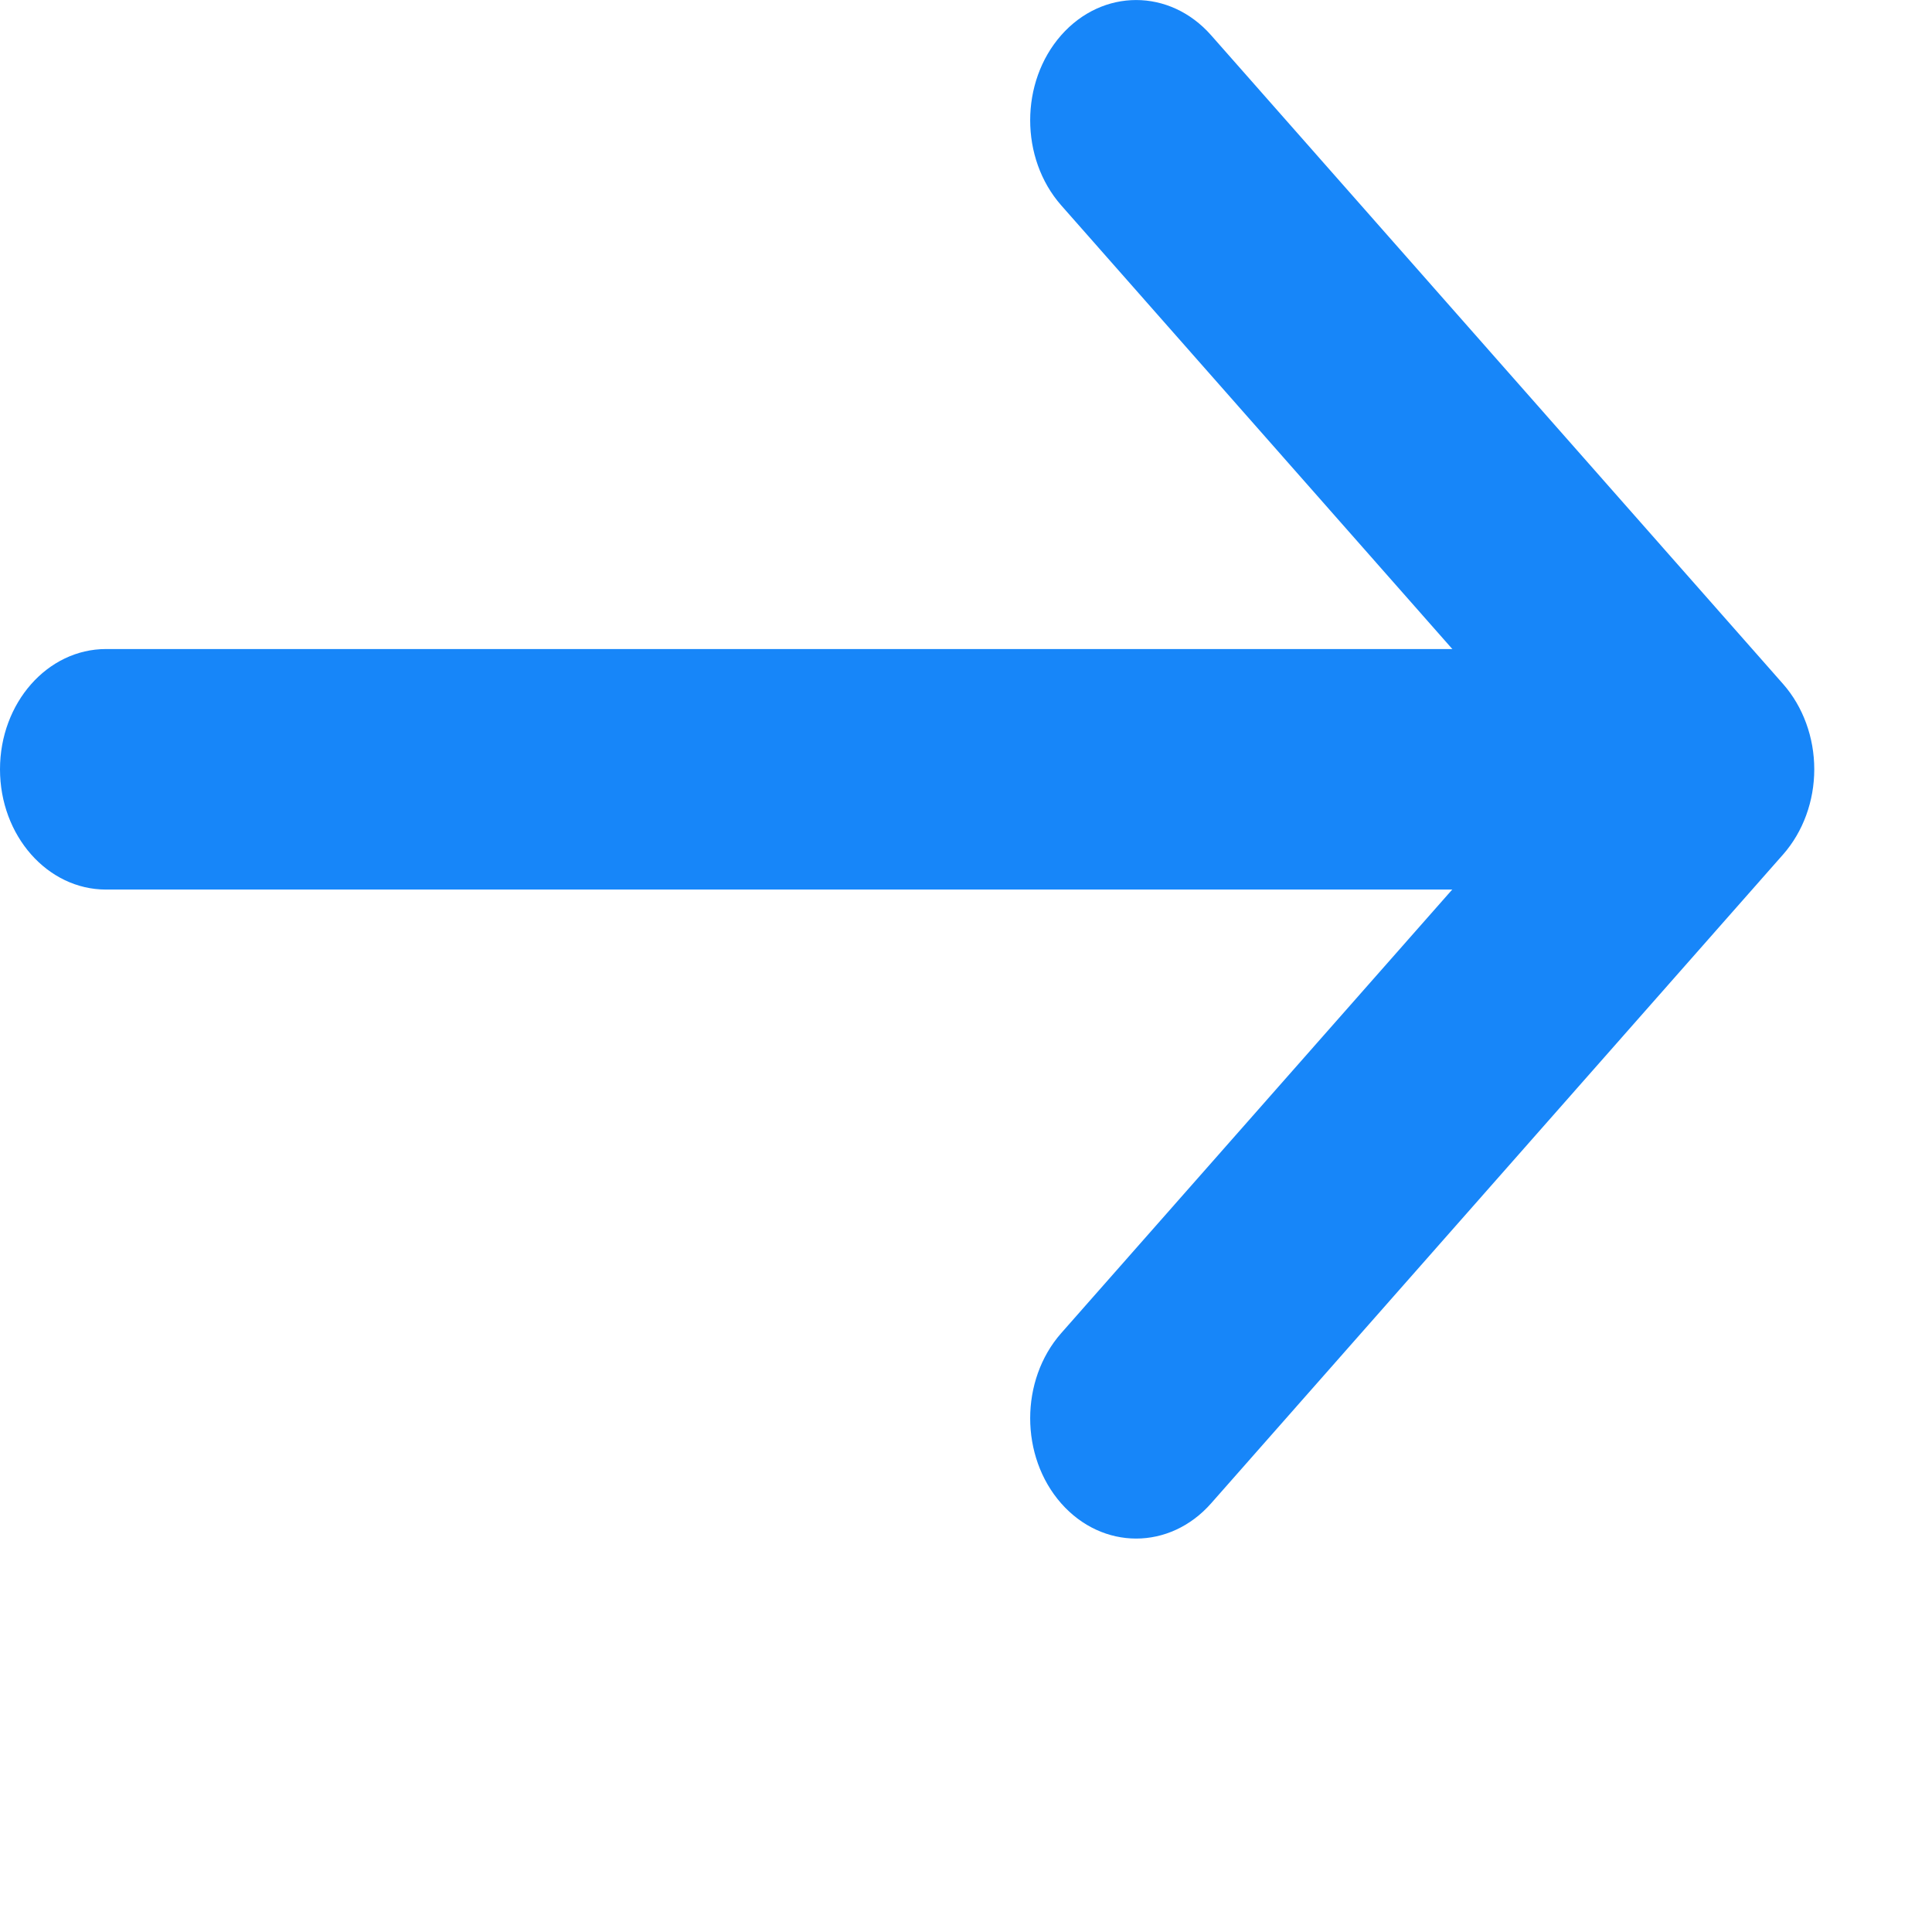
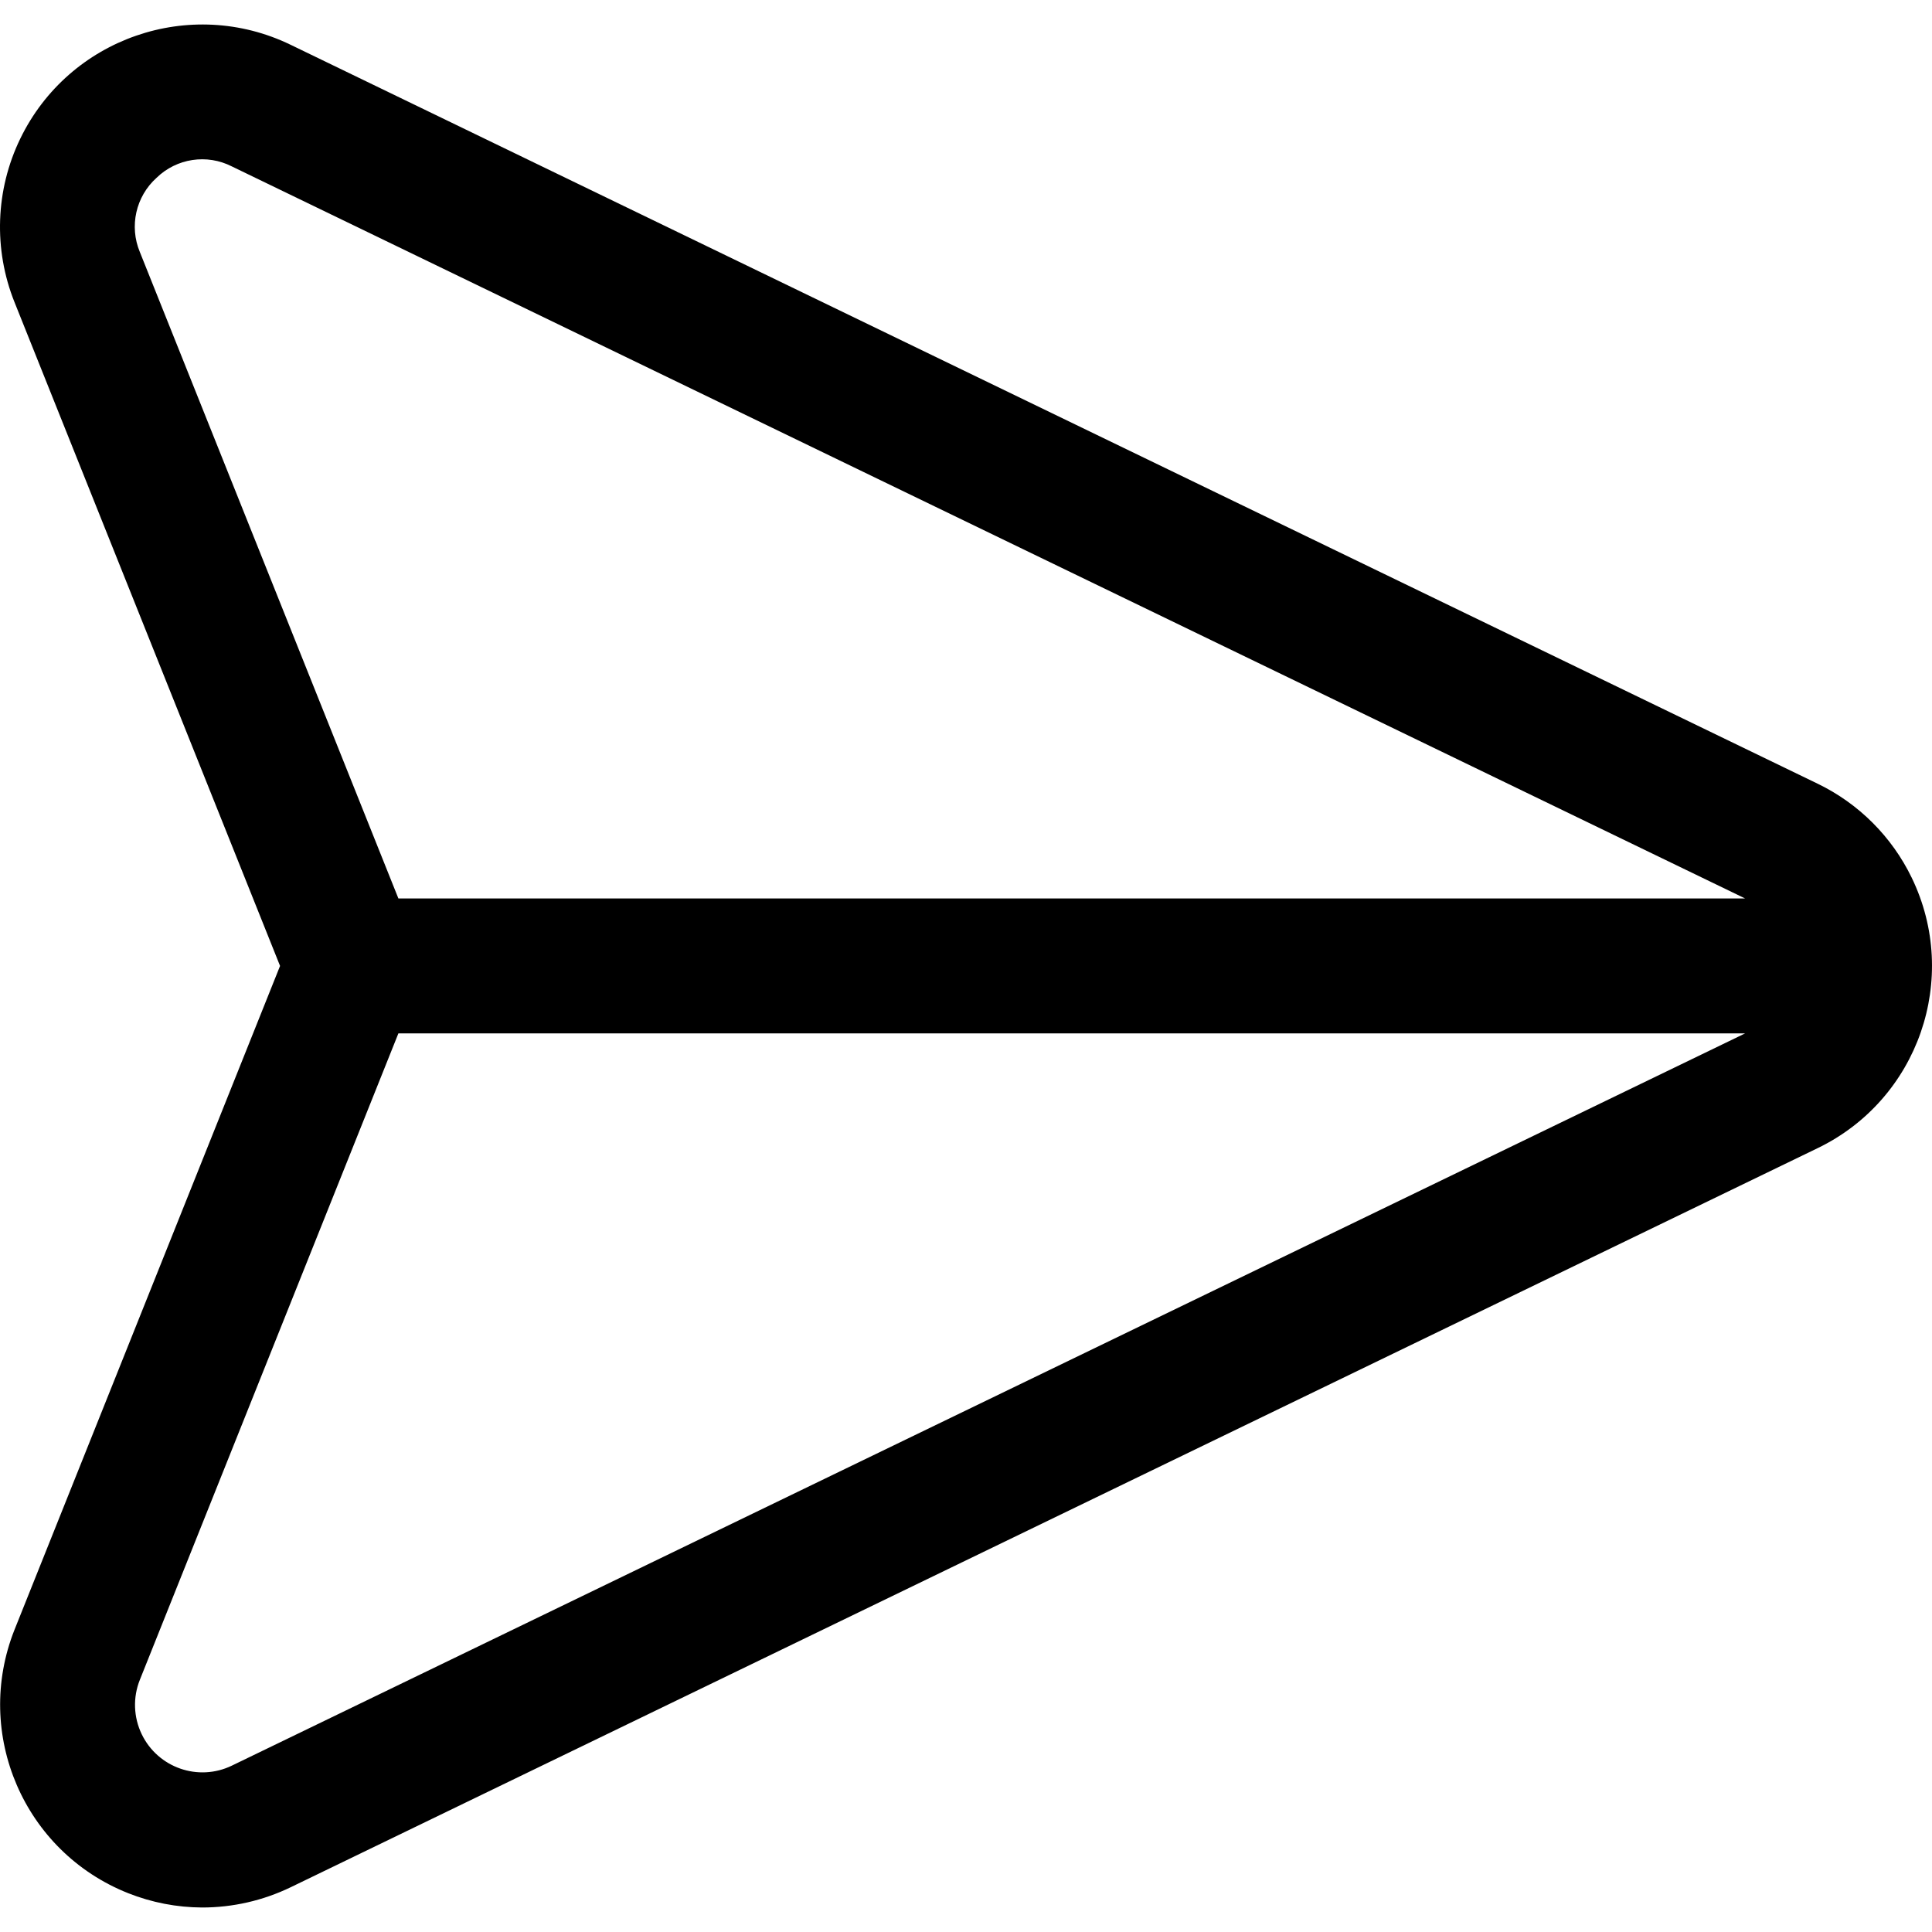
- <svg xmlns="http://www.w3.org/2000/svg" width="16" height="16" viewBox="0 0 16 16" fill="none">
-   <path d="M10.03 0.292C9.687 -0.097 9.131 -0.097 8.788 0.292C8.446 0.681 8.446 1.311 8.788 1.7L10.03 0.292ZM14.147 6.371L14.768 7.075C14.932 6.888 15.025 6.635 15.025 6.371C15.025 6.107 14.932 5.853 14.768 5.666L14.147 6.371ZM8.788 11.041C8.446 11.43 8.446 12.061 8.788 12.45C9.131 12.839 9.687 12.839 10.03 12.45L8.788 11.041ZM8.788 1.7L13.526 7.075L14.768 5.666L10.03 0.292L8.788 1.7ZM13.526 5.666L8.788 11.041L10.03 12.45L14.768 7.075L13.526 5.666Z" fill="#1786F9" />
-   <path d="M0.878 5.375C0.393 5.375 0 5.821 0 6.371C0 6.921 0.393 7.367 0.878 7.367V5.375ZM14.013 7.367C14.498 7.367 14.891 6.921 14.891 6.371C14.891 5.821 14.498 5.375 14.013 5.375V7.367ZM0.878 7.367H14.013V5.375H0.878V7.367Z" fill="#1786F9" />
+ <svg xmlns="http://www.w3.org/2000/svg" version="1.1" id="Capa_1" x="0px" y="0px" viewBox="0 0 488.721 488.721" style="enable-background:new 0 0 488.721 488.721;" xml:space="preserve">
+   <g>
+     <g>
+       <path d="M483.589,222.024c-5.022-10.369-13.394-18.741-23.762-23.762L73.522,11.331C48.074-0.998,17.451,9.638,5.122,35.086    C-1.159,48.052-1.687,63.065,3.669,76.44l67.174,167.902L3.669,412.261c-10.463,26.341,2.409,56.177,28.75,66.639    c5.956,2.366,12.303,3.595,18.712,3.624c7.754,0,15.408-1.75,22.391-5.12l386.304-186.982    C485.276,278.096,495.915,247.473,483.589,222.024z M58.657,446.633c-8.484,4.107-18.691,0.559-22.798-7.925    c-2.093-4.322-2.267-9.326-0.481-13.784l65.399-163.516h340.668L58.657,446.633z M100.778,227.275L35.379,63.759    c-2.722-6.518-1.032-14.045,4.215-18.773c5.079-4.949,12.748-6.11,19.063-2.884l382.788,185.173H100.778z" />
+     </g>
+   </g>
+   <g>
+ </g>
+   <g>
+ </g>
+   <g>
+ </g>
+   <g>
+ </g>
+   <g>
+ </g>
+   <g>
+ </g>
+   <g>
+ </g>
+   <g>
+ </g>
+   <g>
+ </g>
+   <g>
+ </g>
+   <g>
+ </g>
+   <g>
+ </g>
+   <g>
+ </g>
+   <g>
+ </g>
+   <g>
+ </g>
</svg>
